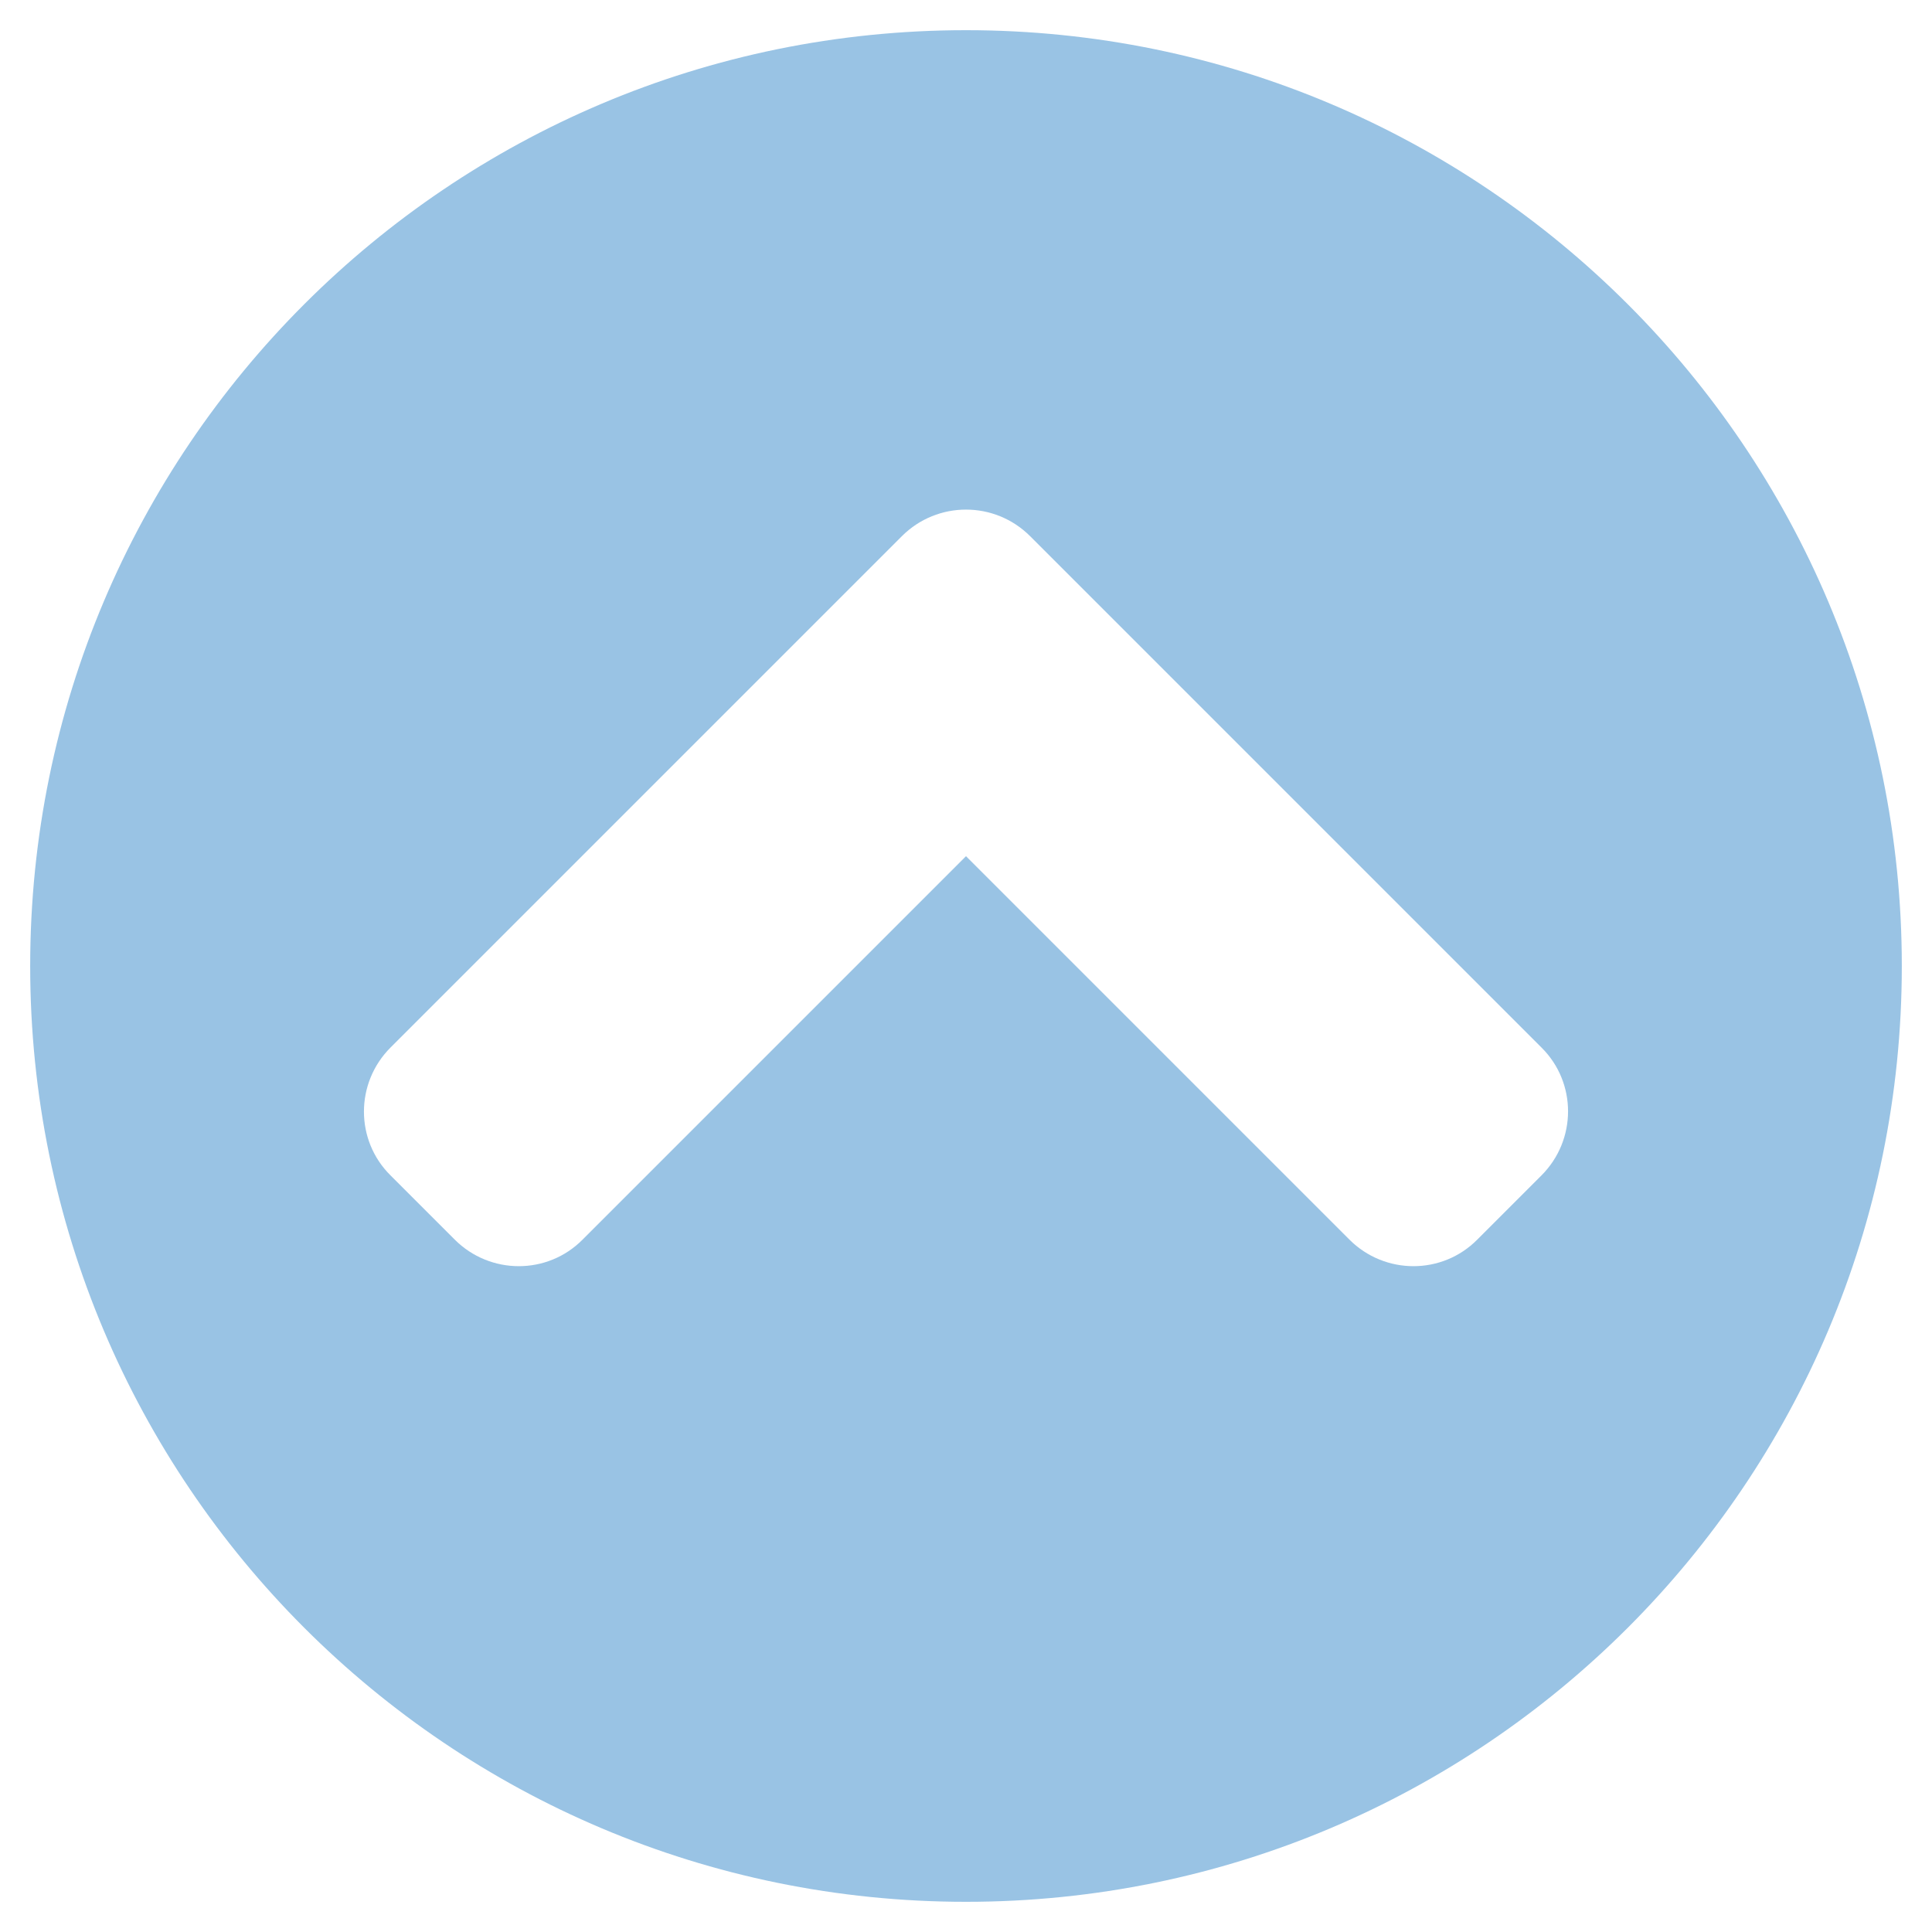
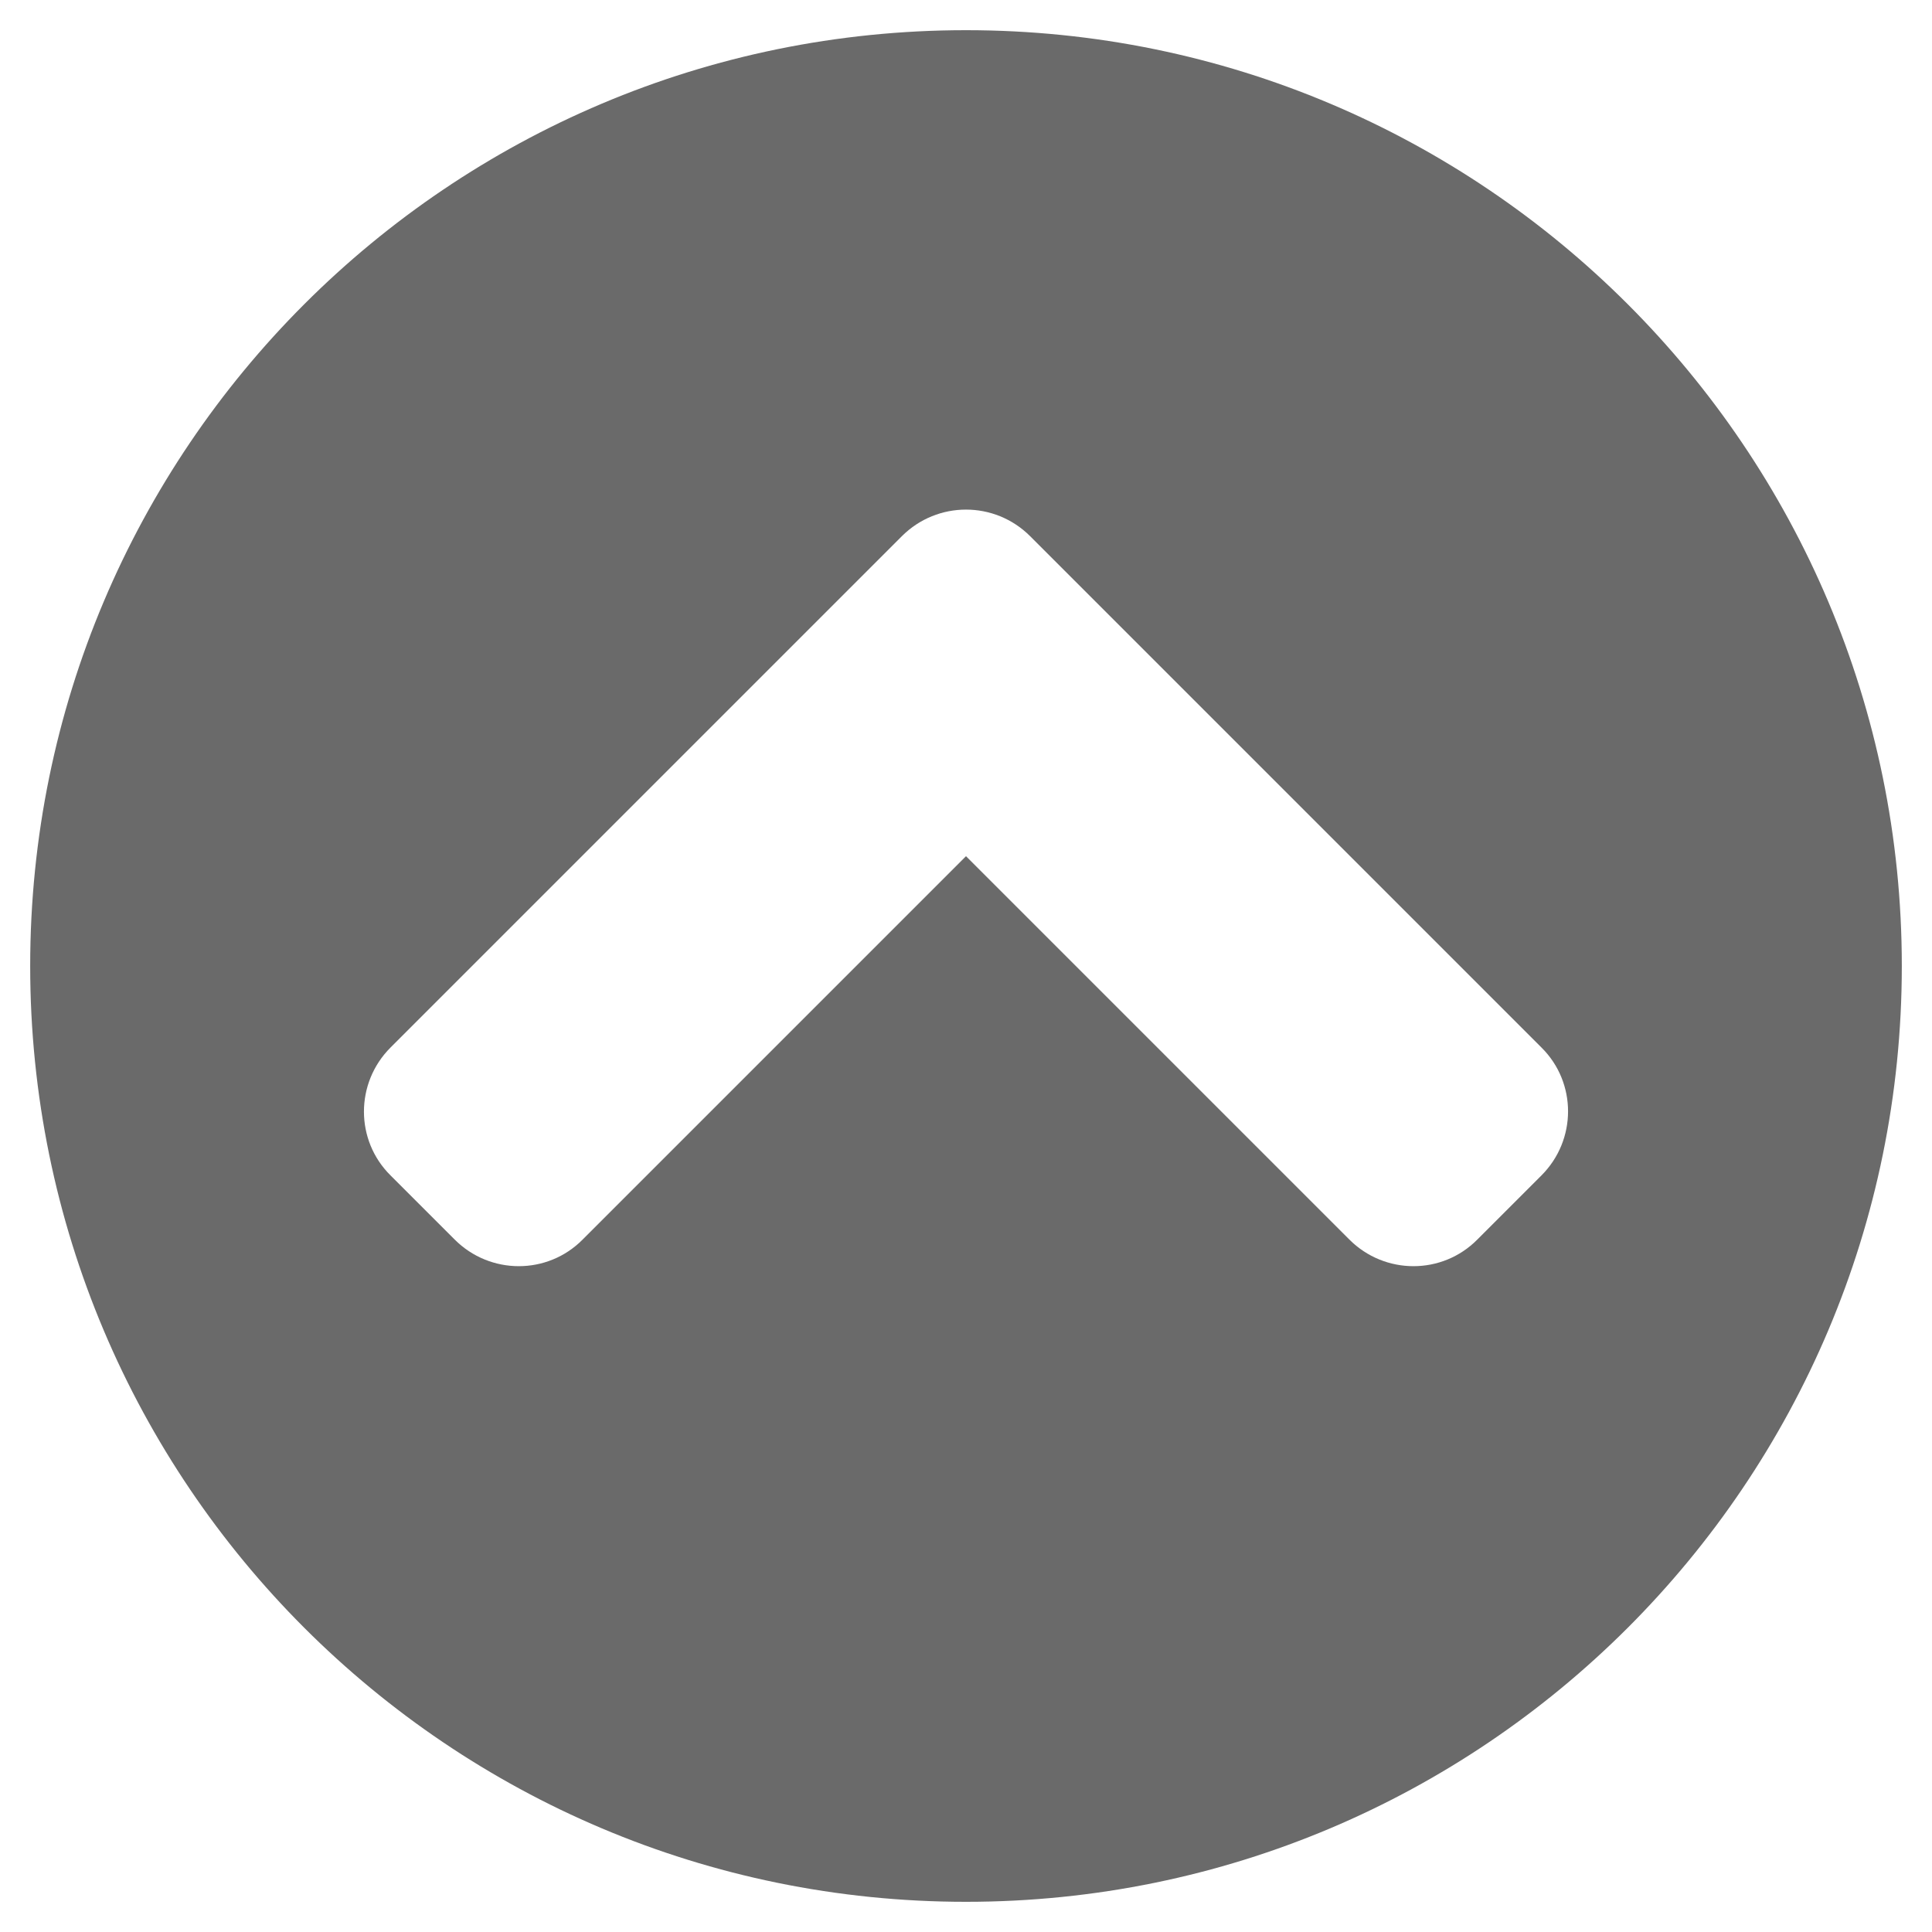
<svg xmlns="http://www.w3.org/2000/svg" aria-hidden="true" focusable="false" data-prefix="fas" data-icon="chevron-circle-up" class="svg-inline--fa fa-chevron-circle-up fa-w-16" role="img" viewBox="0 0 512 512">
-   <path fill="rgba(0, 107, 187 , 0.4)" d="M8 256C8 119 119 8 256 8s248 111 248 248-111 248-248 248S8 393 8 256zm231-113.9L103.5 277.6c-9.4 9.4-9.4 24.6 0 33.9l17 17c9.4 9.4 24.6 9.4 33.9 0L256 226.9l101.6 101.6c9.4 9.4 24.6 9.4 33.9 0l17-17c9.4-9.4 9.4-24.6 0-33.9L273 142.1c-9.4-9.4-24.6-9.4-34 0z" />
+   <path fill="#6a6a6a" d="M8 256C8 119 119 8 256 8s248 111 248 248-111 248-248 248S8 393 8 256zm231-113.9L103.5 277.6c-9.4 9.4-9.4 24.6 0 33.9l17 17c9.4 9.4 24.6 9.4 33.9 0L256 226.9l101.6 101.6c9.4 9.4 24.6 9.4 33.9 0l17-17c9.4-9.4 9.4-24.6 0-33.9L273 142.1c-9.4-9.4-24.6-9.4-34 0z" />
</svg>
